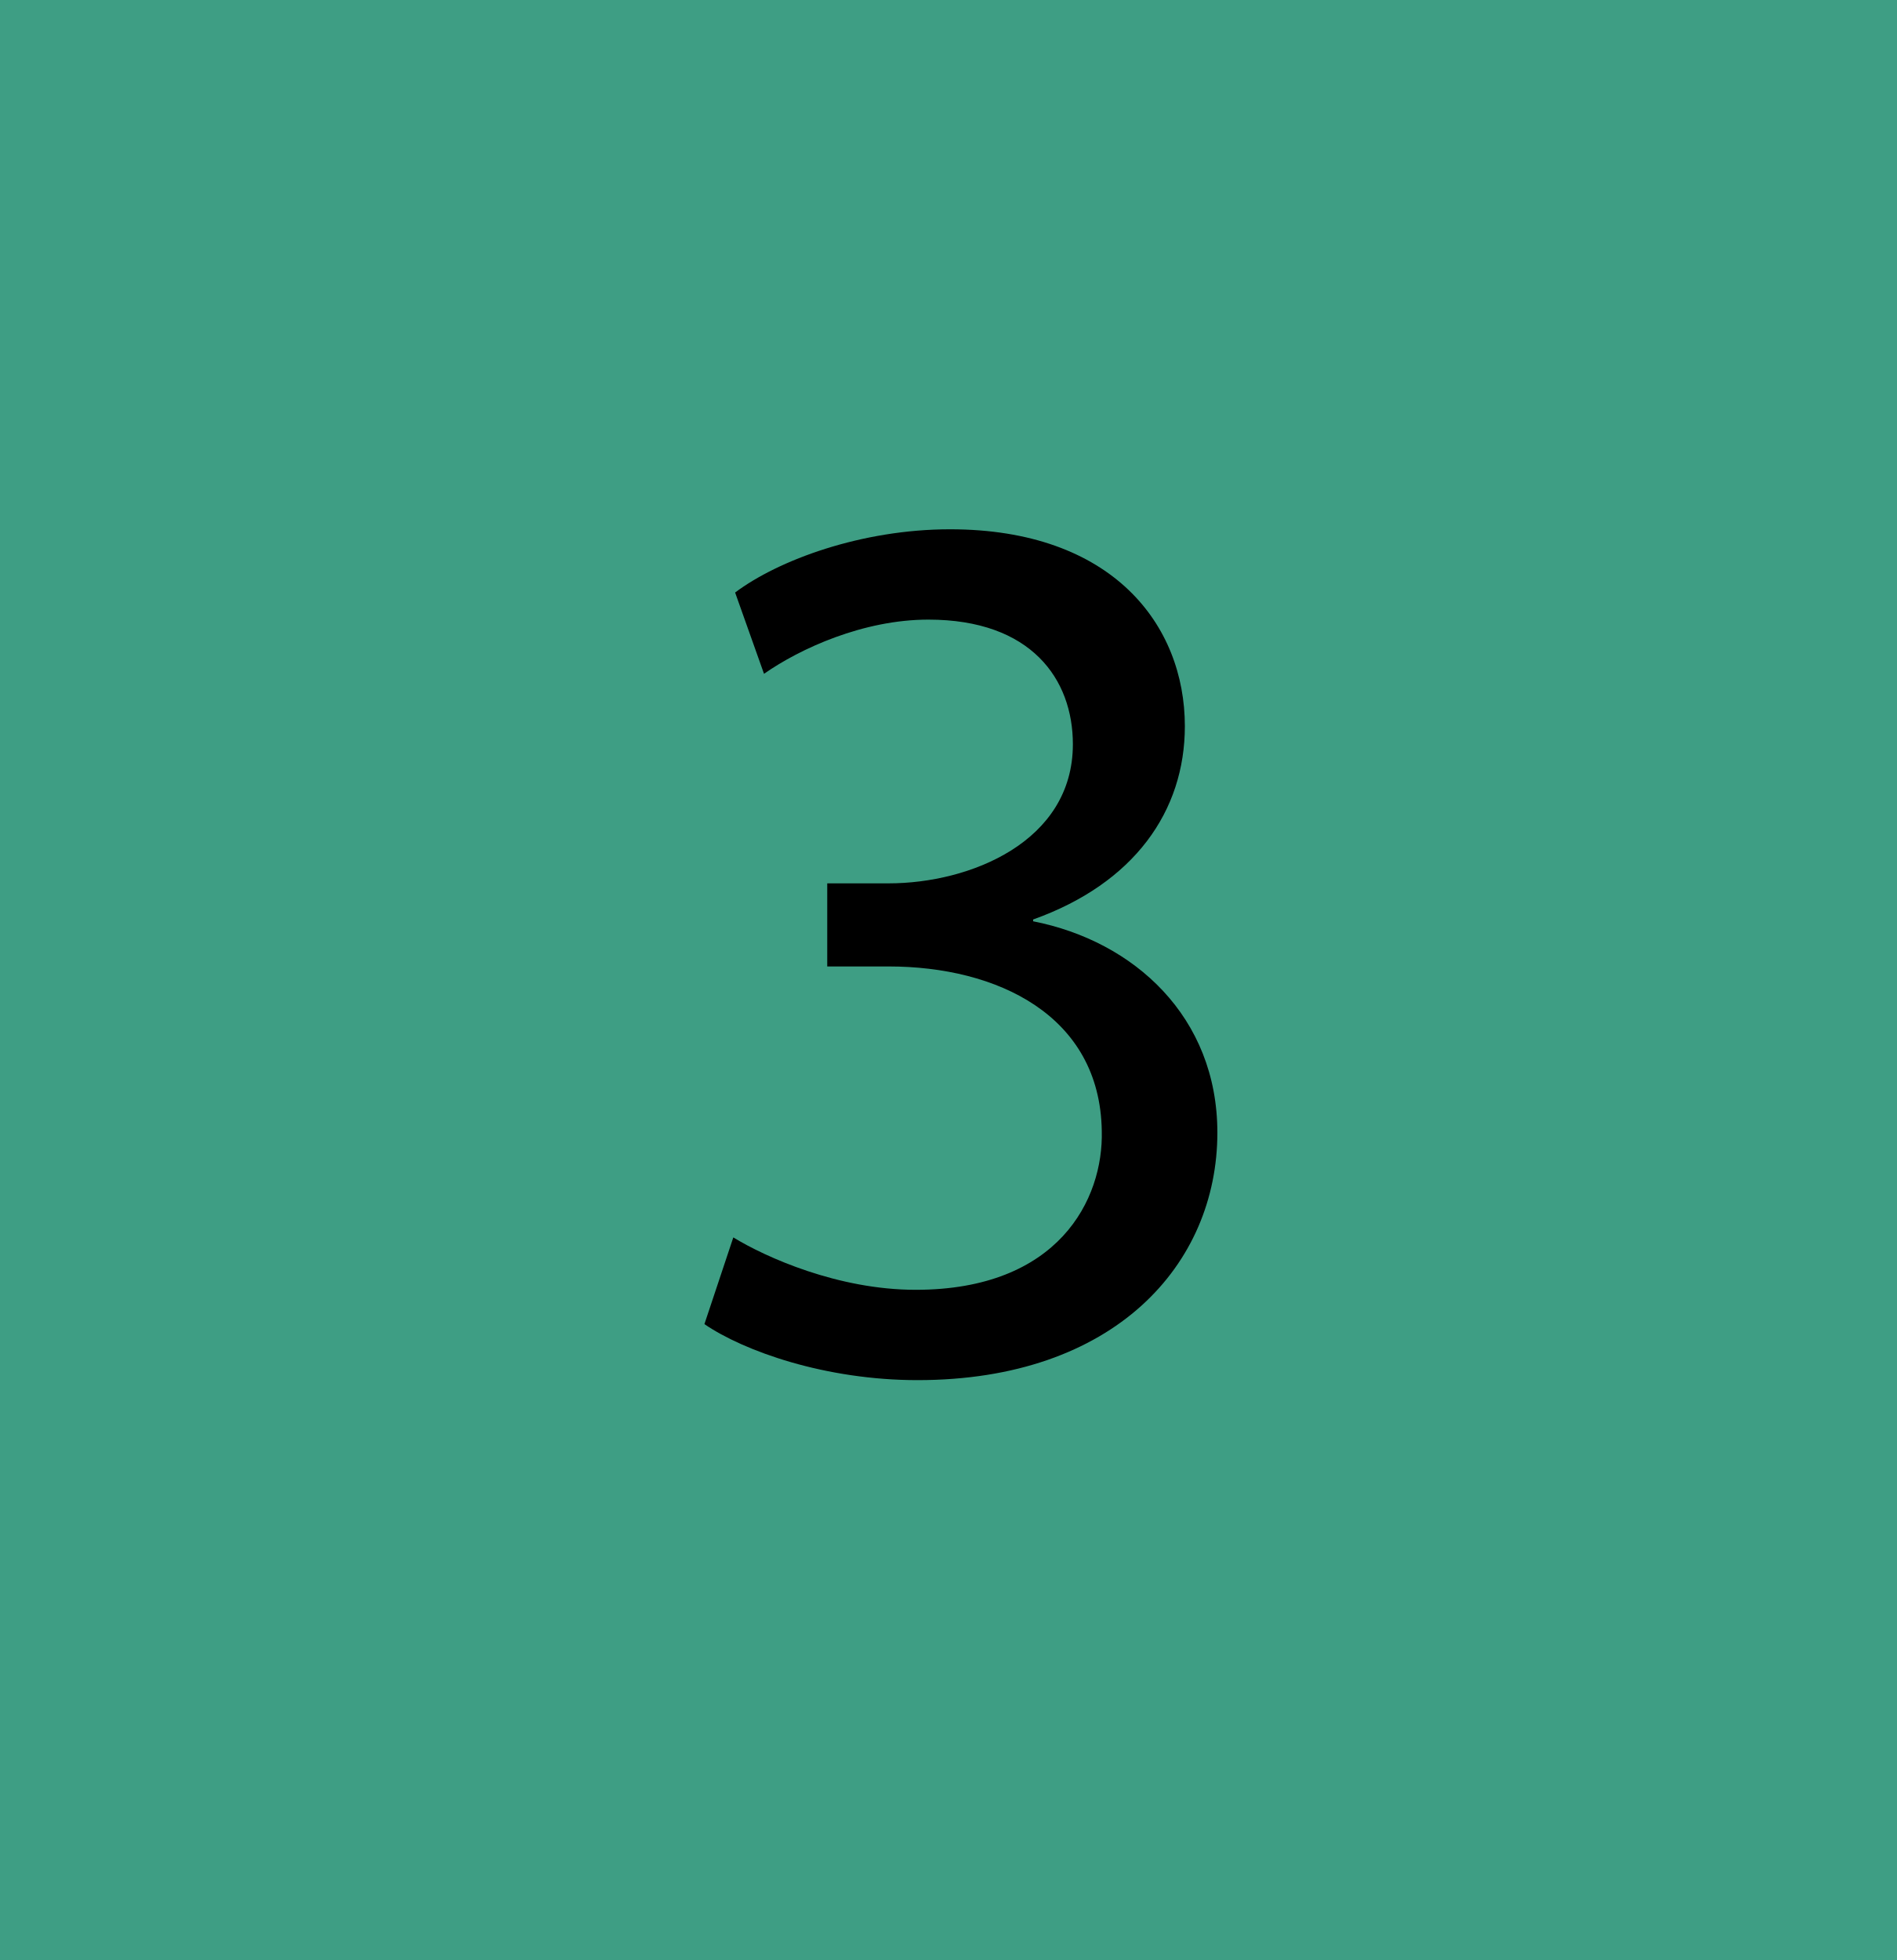
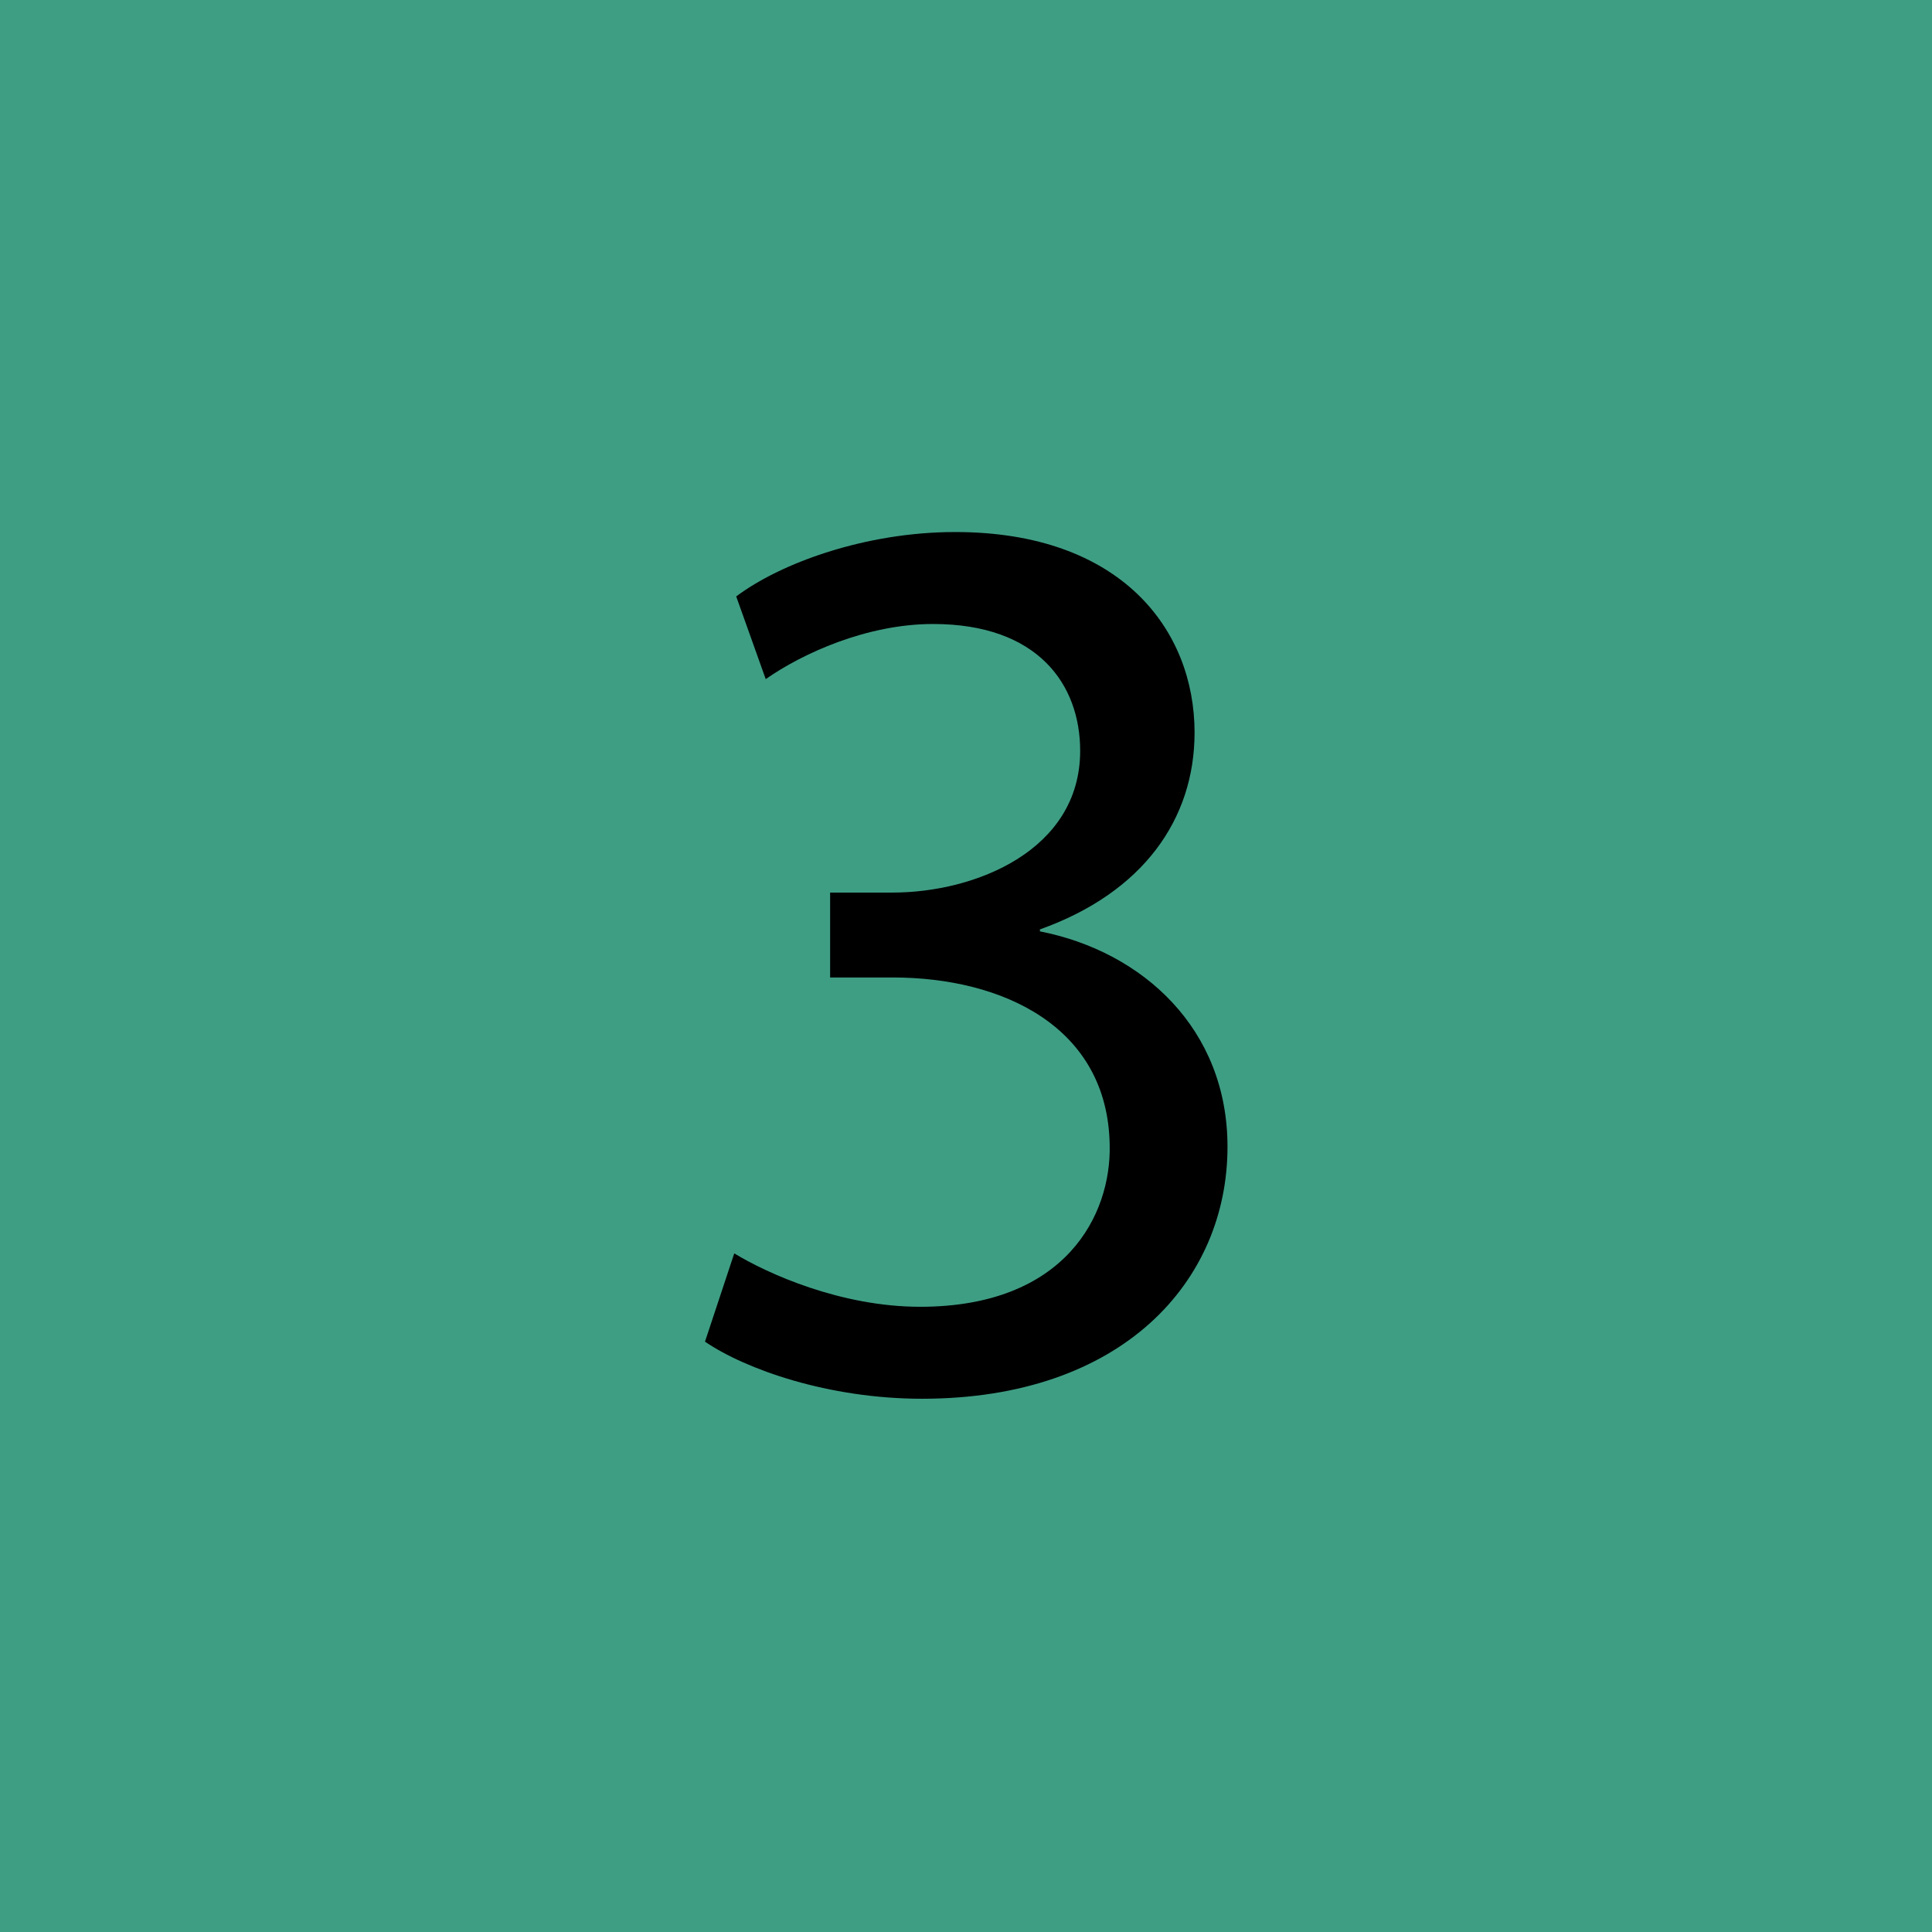
- <svg xmlns="http://www.w3.org/2000/svg" version="1.1" id="Layer_1" x="0px" y="0px" viewBox="343.8 772.3 105 108.5" enable-background="new 343.8 772.3 105 108.5" xml:space="preserve">
-   <rect x="340.3" y="772.3" fill="#3E9E84" width="111.3" height="111.3" />
+ <svg xmlns="http://www.w3.org/2000/svg" version="1.1" id="Layer_1" x="0px" y="0px" viewBox="317.4 1191.1 792 792" enable-background="new 317.4 1191.1 792 792" xml:space="preserve">
+   <rect x="317.4" y="1191.1" fill="#3E9E84" width="792" height="792" />
  <g>
-     <path d="M384.4,840.8c1.8,1.1,5.8,2.9,10.1,2.9c7.9,0,10.4-5,10.3-8.8c-0.1-6.4-5.8-9.1-11.8-9.1h-3.4v-4.6h3.4   c4.5,0,10.2-2.3,10.2-7.7c0-3.6-2.3-6.9-8-6.9c-3.6,0-7.1,1.6-9.1,3l-1.6-4.5c2.4-1.8,7-3.5,11.9-3.5c9,0,13,5.3,13,10.9   c0,4.7-2.8,8.7-8.4,10.7v0.1c5.6,1.1,10.2,5.3,10.2,11.7c0,7.3-5.7,13.7-16.6,13.7c-5.1,0-9.6-1.6-11.8-3.1L384.4,840.8z" />
+     <path d="M618.4,1704.9c13.6,8.3,43.7,21.9,76.2,21.9c59.6,0,78.4-37.7,77.7-66.4c-0.8-48.3-43.7-68.6-89-68.6h-25.6V1557h25.6   c33.9,0,76.9-17.3,76.9-58.1c0-27.2-17.3-52-60.3-52c-27.2,0-53.6,12.1-68.6,22.6l-12.1-33.9c18.1-13.6,52.8-26.4,89.8-26.4   c67.9,0,98.1,40,98.1,82.2c0,35.5-21.1,65.6-63.4,80.7v0.8c42.2,8.3,76.9,40,76.9,88.3c0,55.1-43,103.3-125.2,103.3   c-38.5,0-72.4-12.1-89-23.4L618.4,1704.9z" />
  </g>
</svg>
